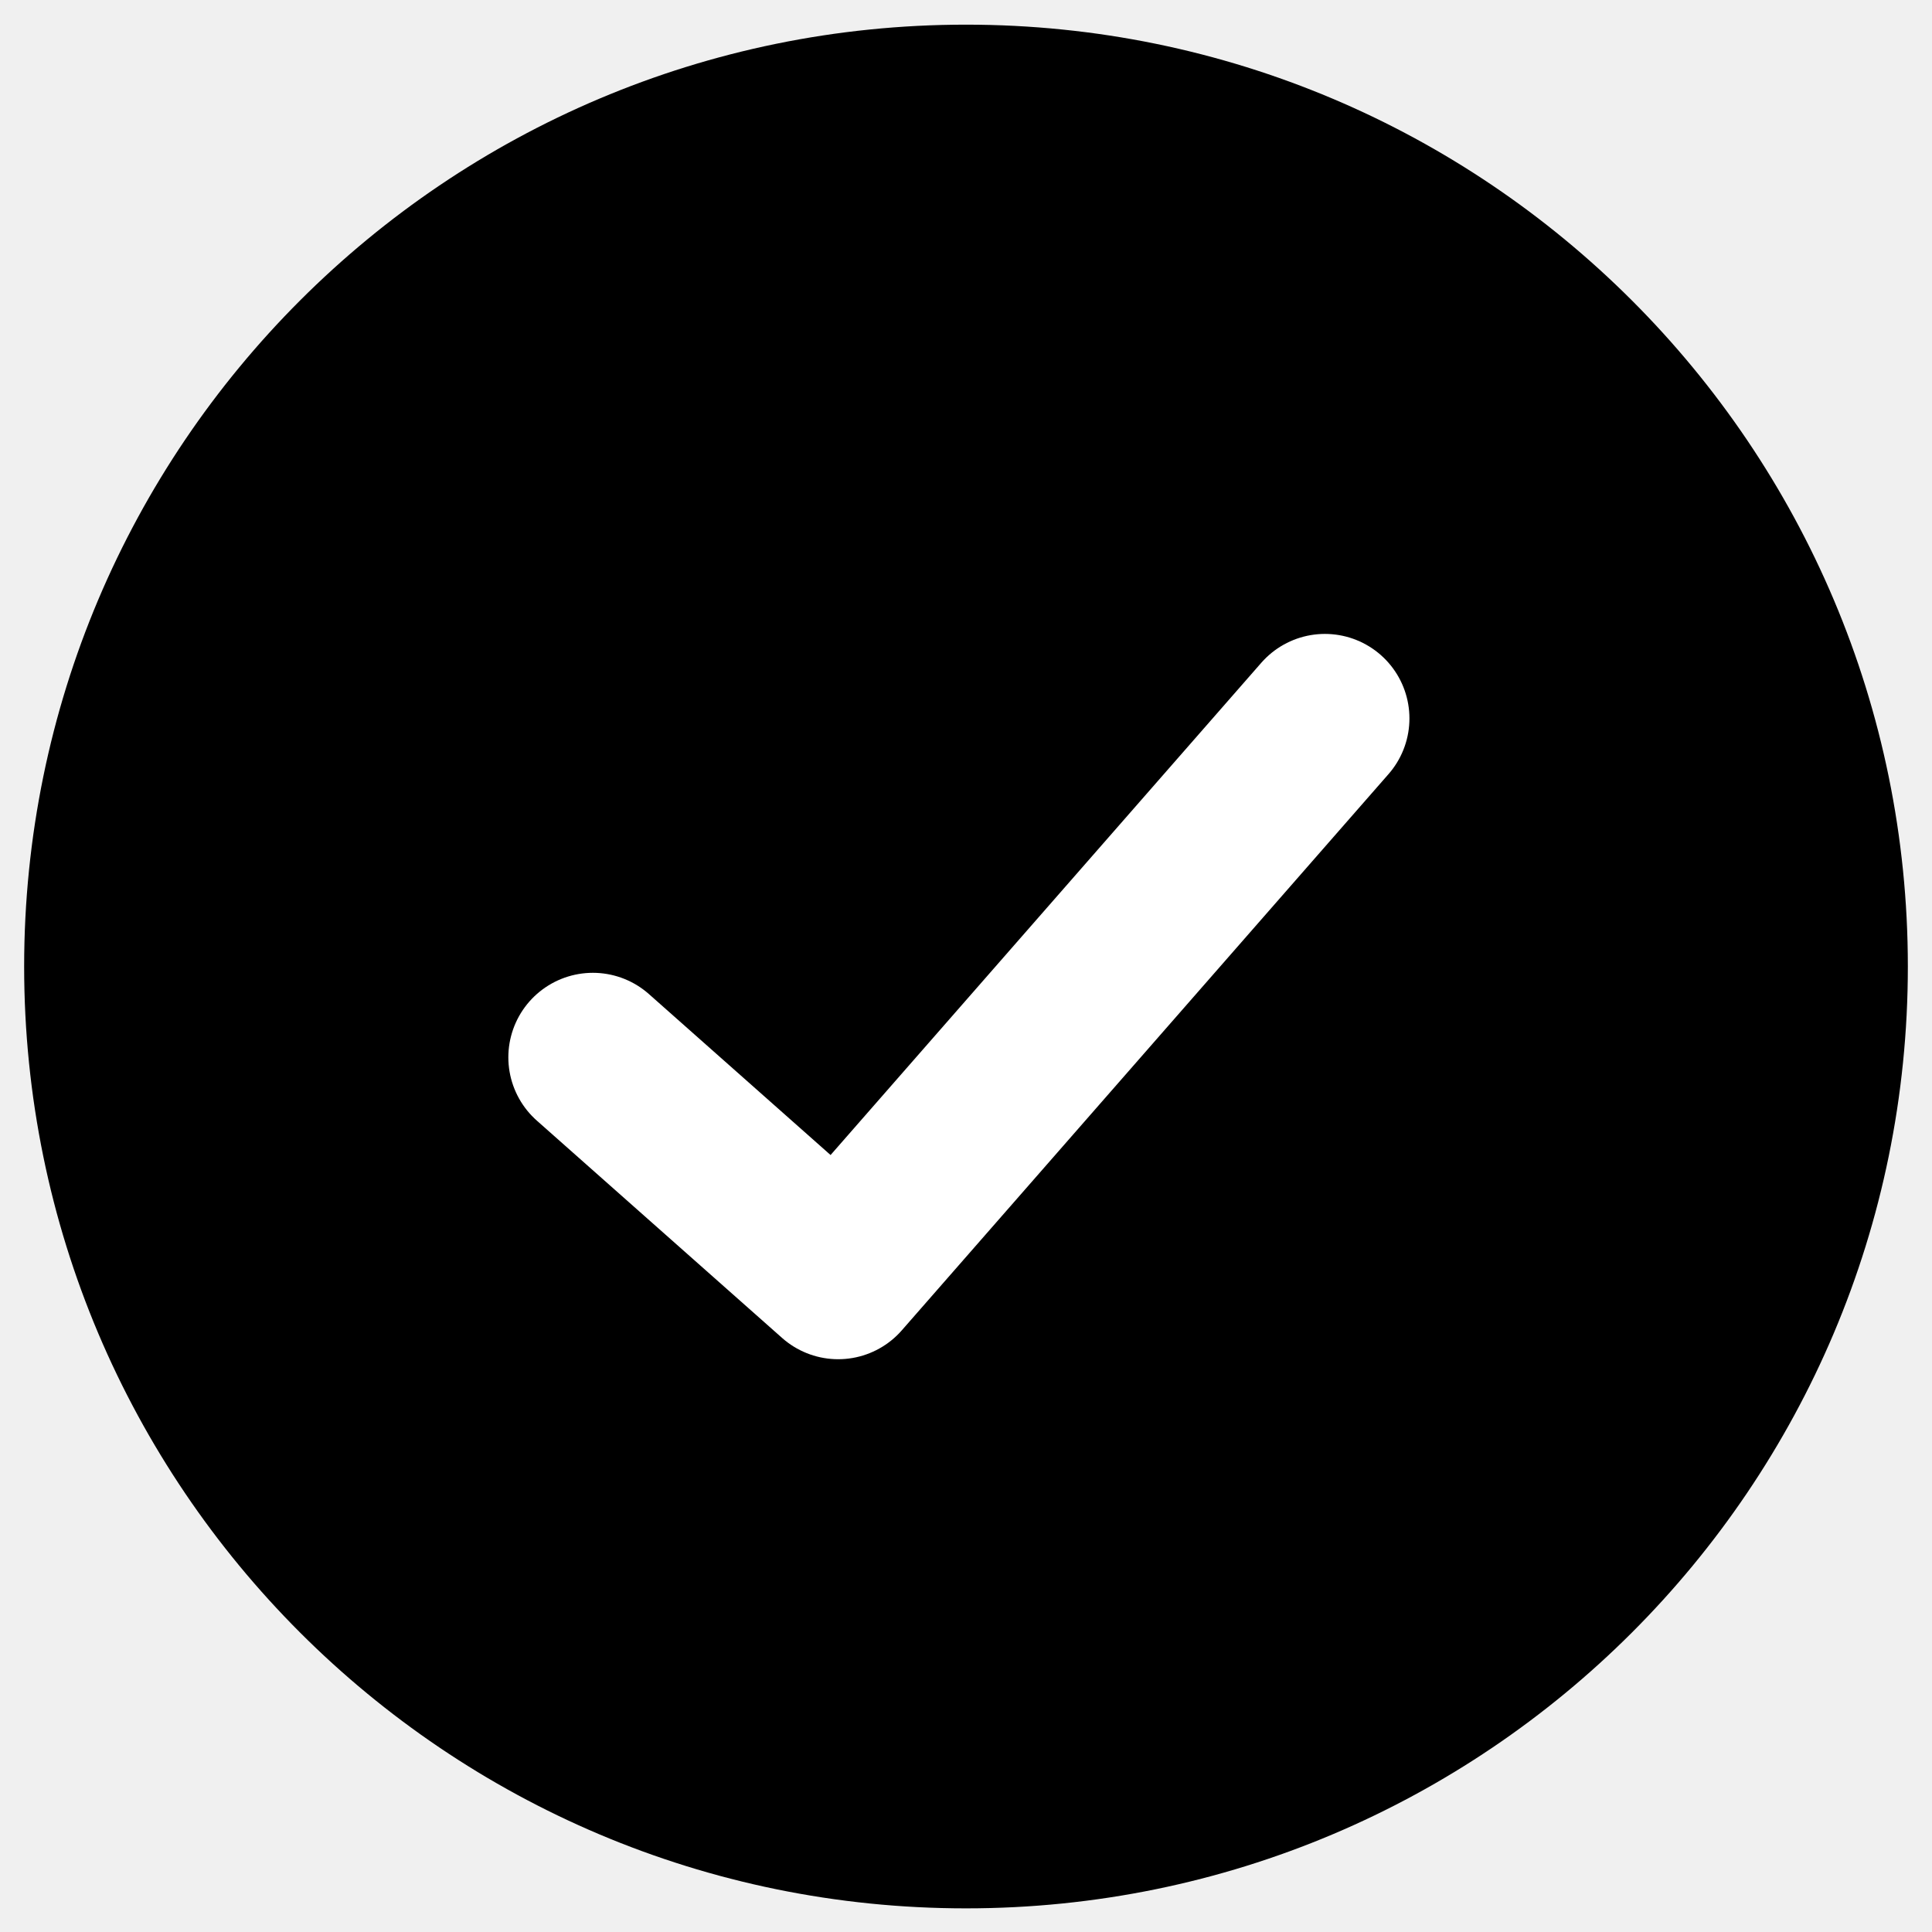
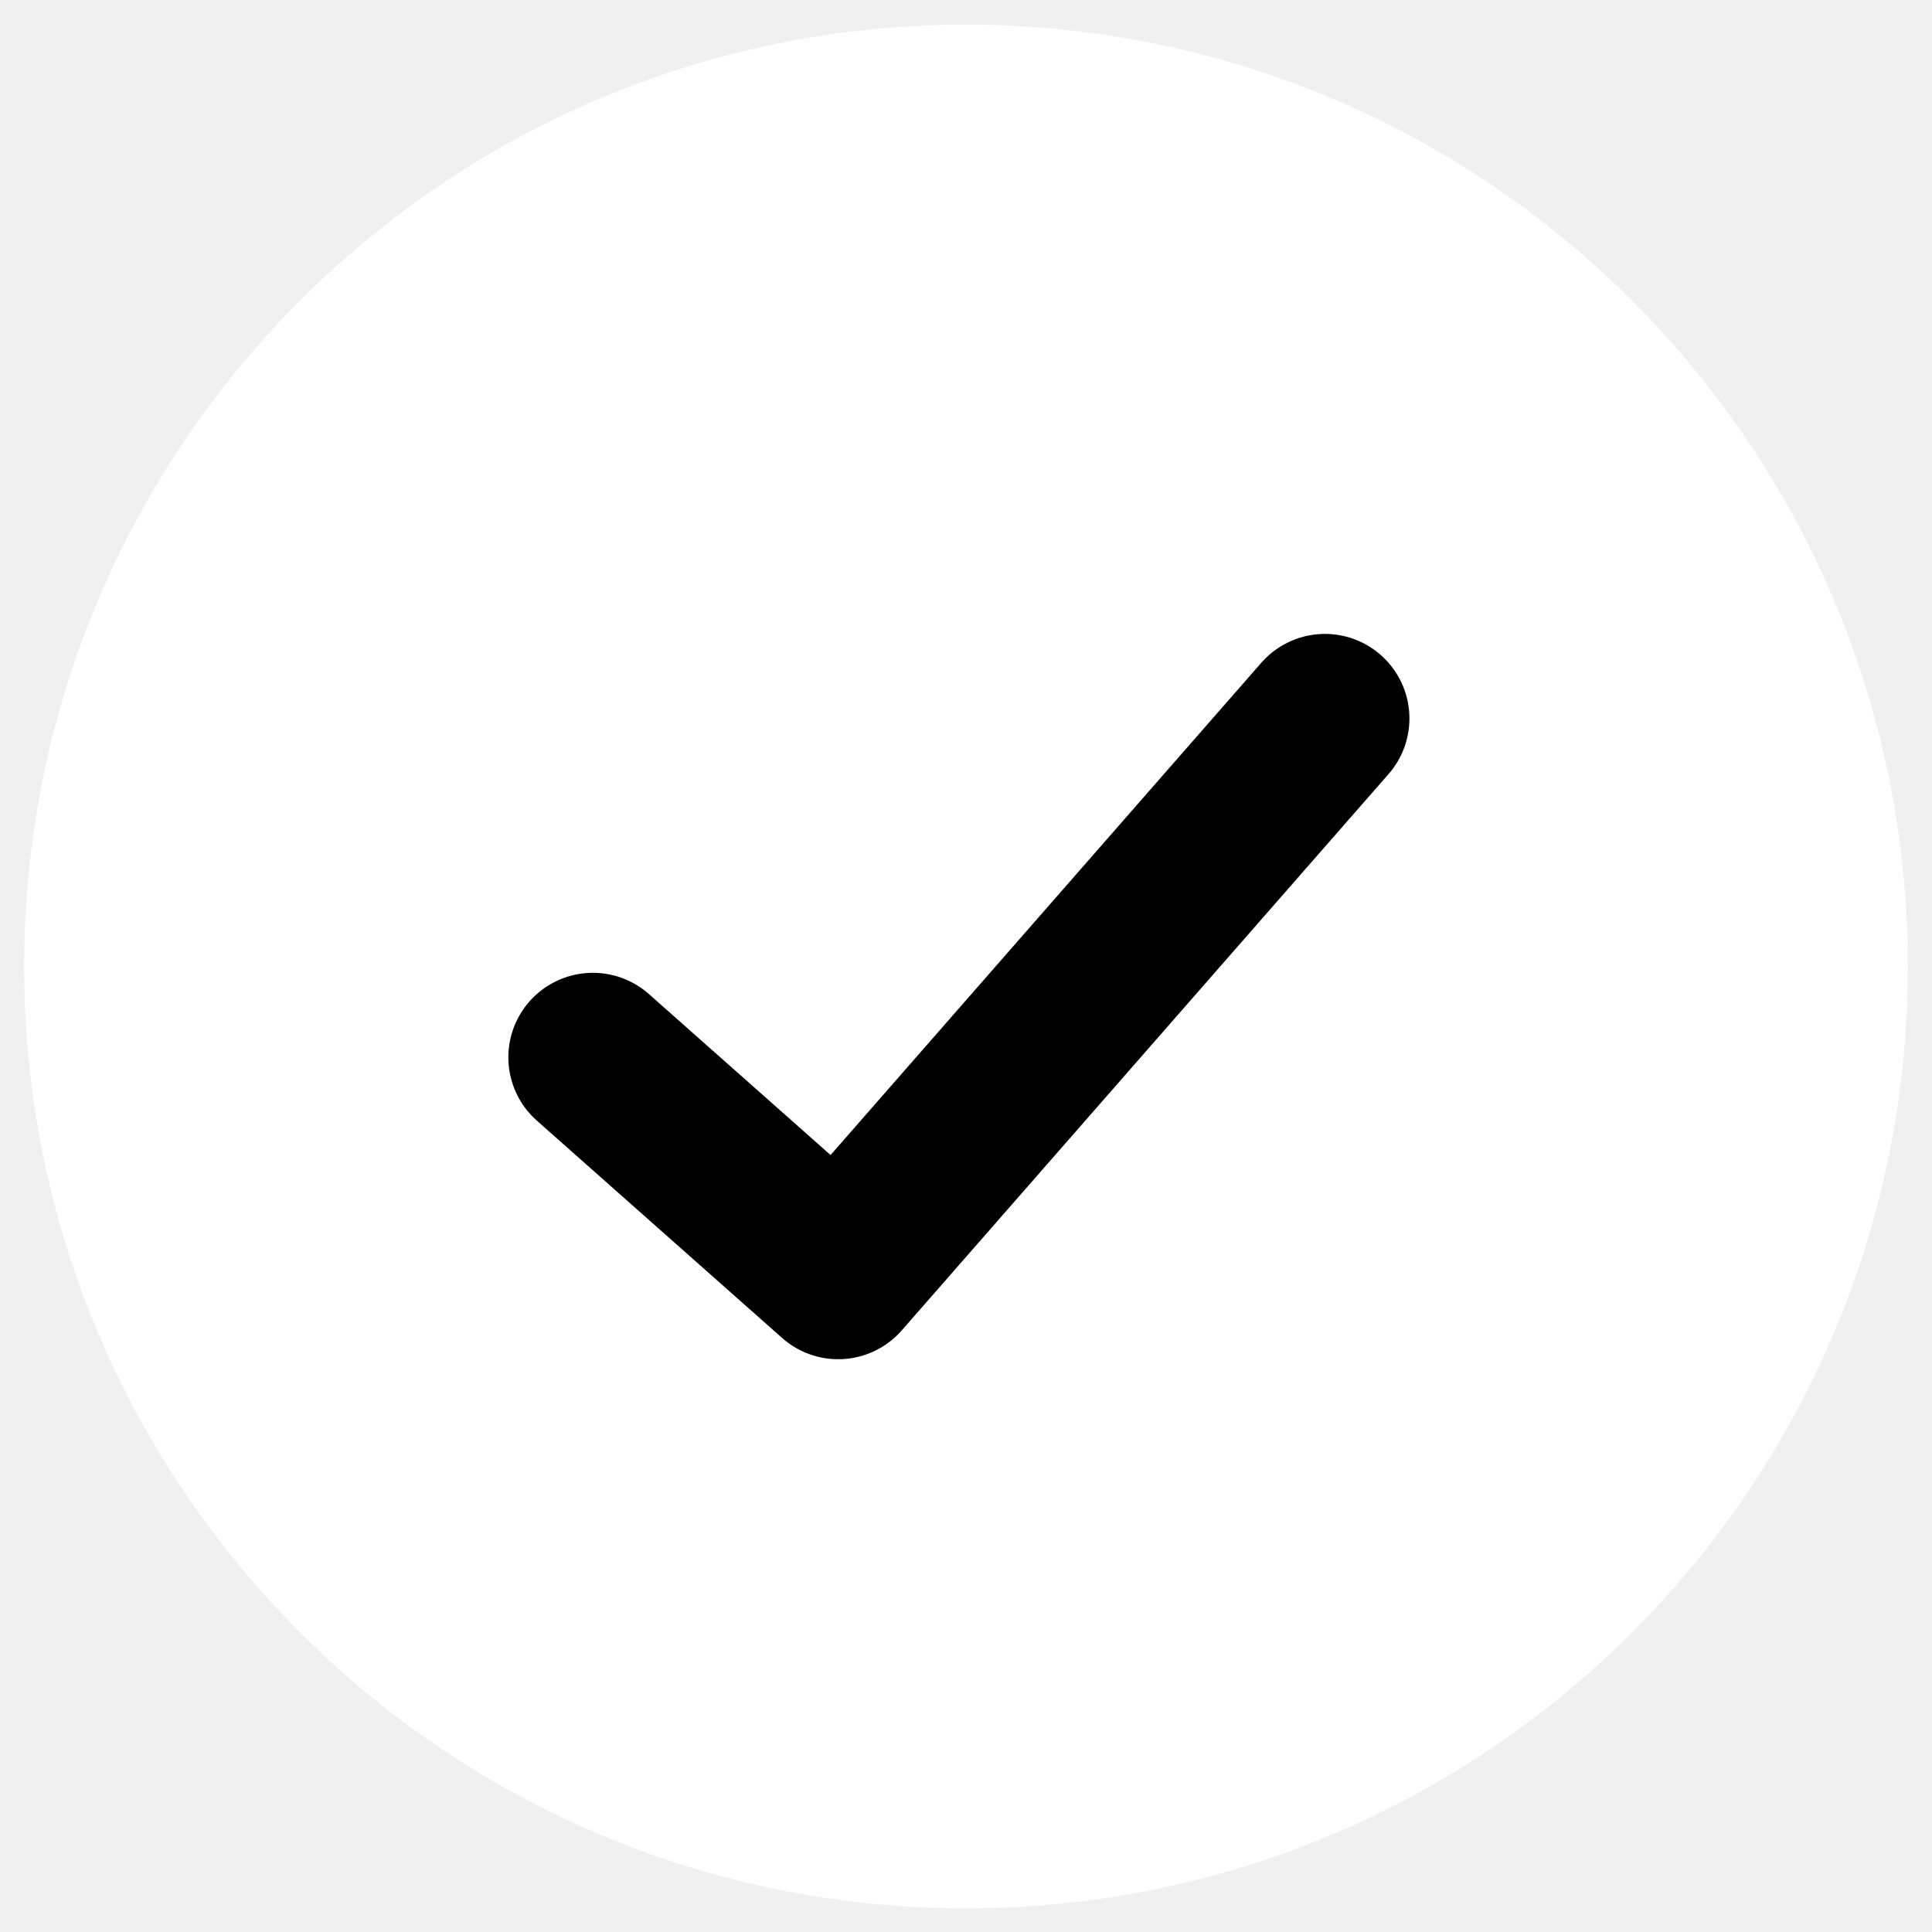
- <svg xmlns="http://www.w3.org/2000/svg" xmlns:ns1="http://vectornator.io" height="100%" stroke-miterlimit="10" style="fill-rule:nonzero;clip-rule:evenodd;stroke-linecap:round;stroke-linejoin:round;" version="1.1" viewBox="0 0 400 400" width="100%" xml:space="preserve">
+ <svg xmlns="http://www.w3.org/2000/svg" height="100%" stroke-miterlimit="10" style="fill-rule:nonzero;clip-rule:evenodd;stroke-linecap:round;stroke-linejoin:round;" version="1.1" viewBox="0 0 400 400" width="100%" xml:space="preserve">
  <defs />
-   <g id="Calque-1" ns1:layerName="Calque 1">
-     <path d="M5 200.105C5 92.41 92.305 5.105 200 5.105C307.696 5.105 395 92.41 395 200.105C395 307.801 307.696 395.105 200 395.105C92.305 395.105 5 307.801 5 200.105Z" fill="#000000" fill-rule="nonzero" opacity="1" stroke="none" ns1:layerName="Ovale 1" />
-     <path d="M122.746 218.91L173.534 263.912L274.308 148.745" fill="none" opacity="1" stroke="#ffffff" stroke-linecap="round" stroke-linejoin="round" stroke-width="35" />
+   <g id="Calque-1">
+     <path d="M5 200.105C5 92.41 92.305 5.105 200 5.105C307.696 5.105 395 92.41 395 200.105C395 307.801 307.696 395.105 200 395.105C92.305 395.105 5 307.801 5 200.105Z" fill="#ffffff" fill-rule="nonzero" opacity="1" stroke="none" />
+     <path d="M122.746 218.91L173.534 263.912L274.308 148.745" fill="none" opacity="1" stroke="#000000" stroke-linecap="round" stroke-linejoin="round" stroke-width="35" />
  </g>
</svg>
